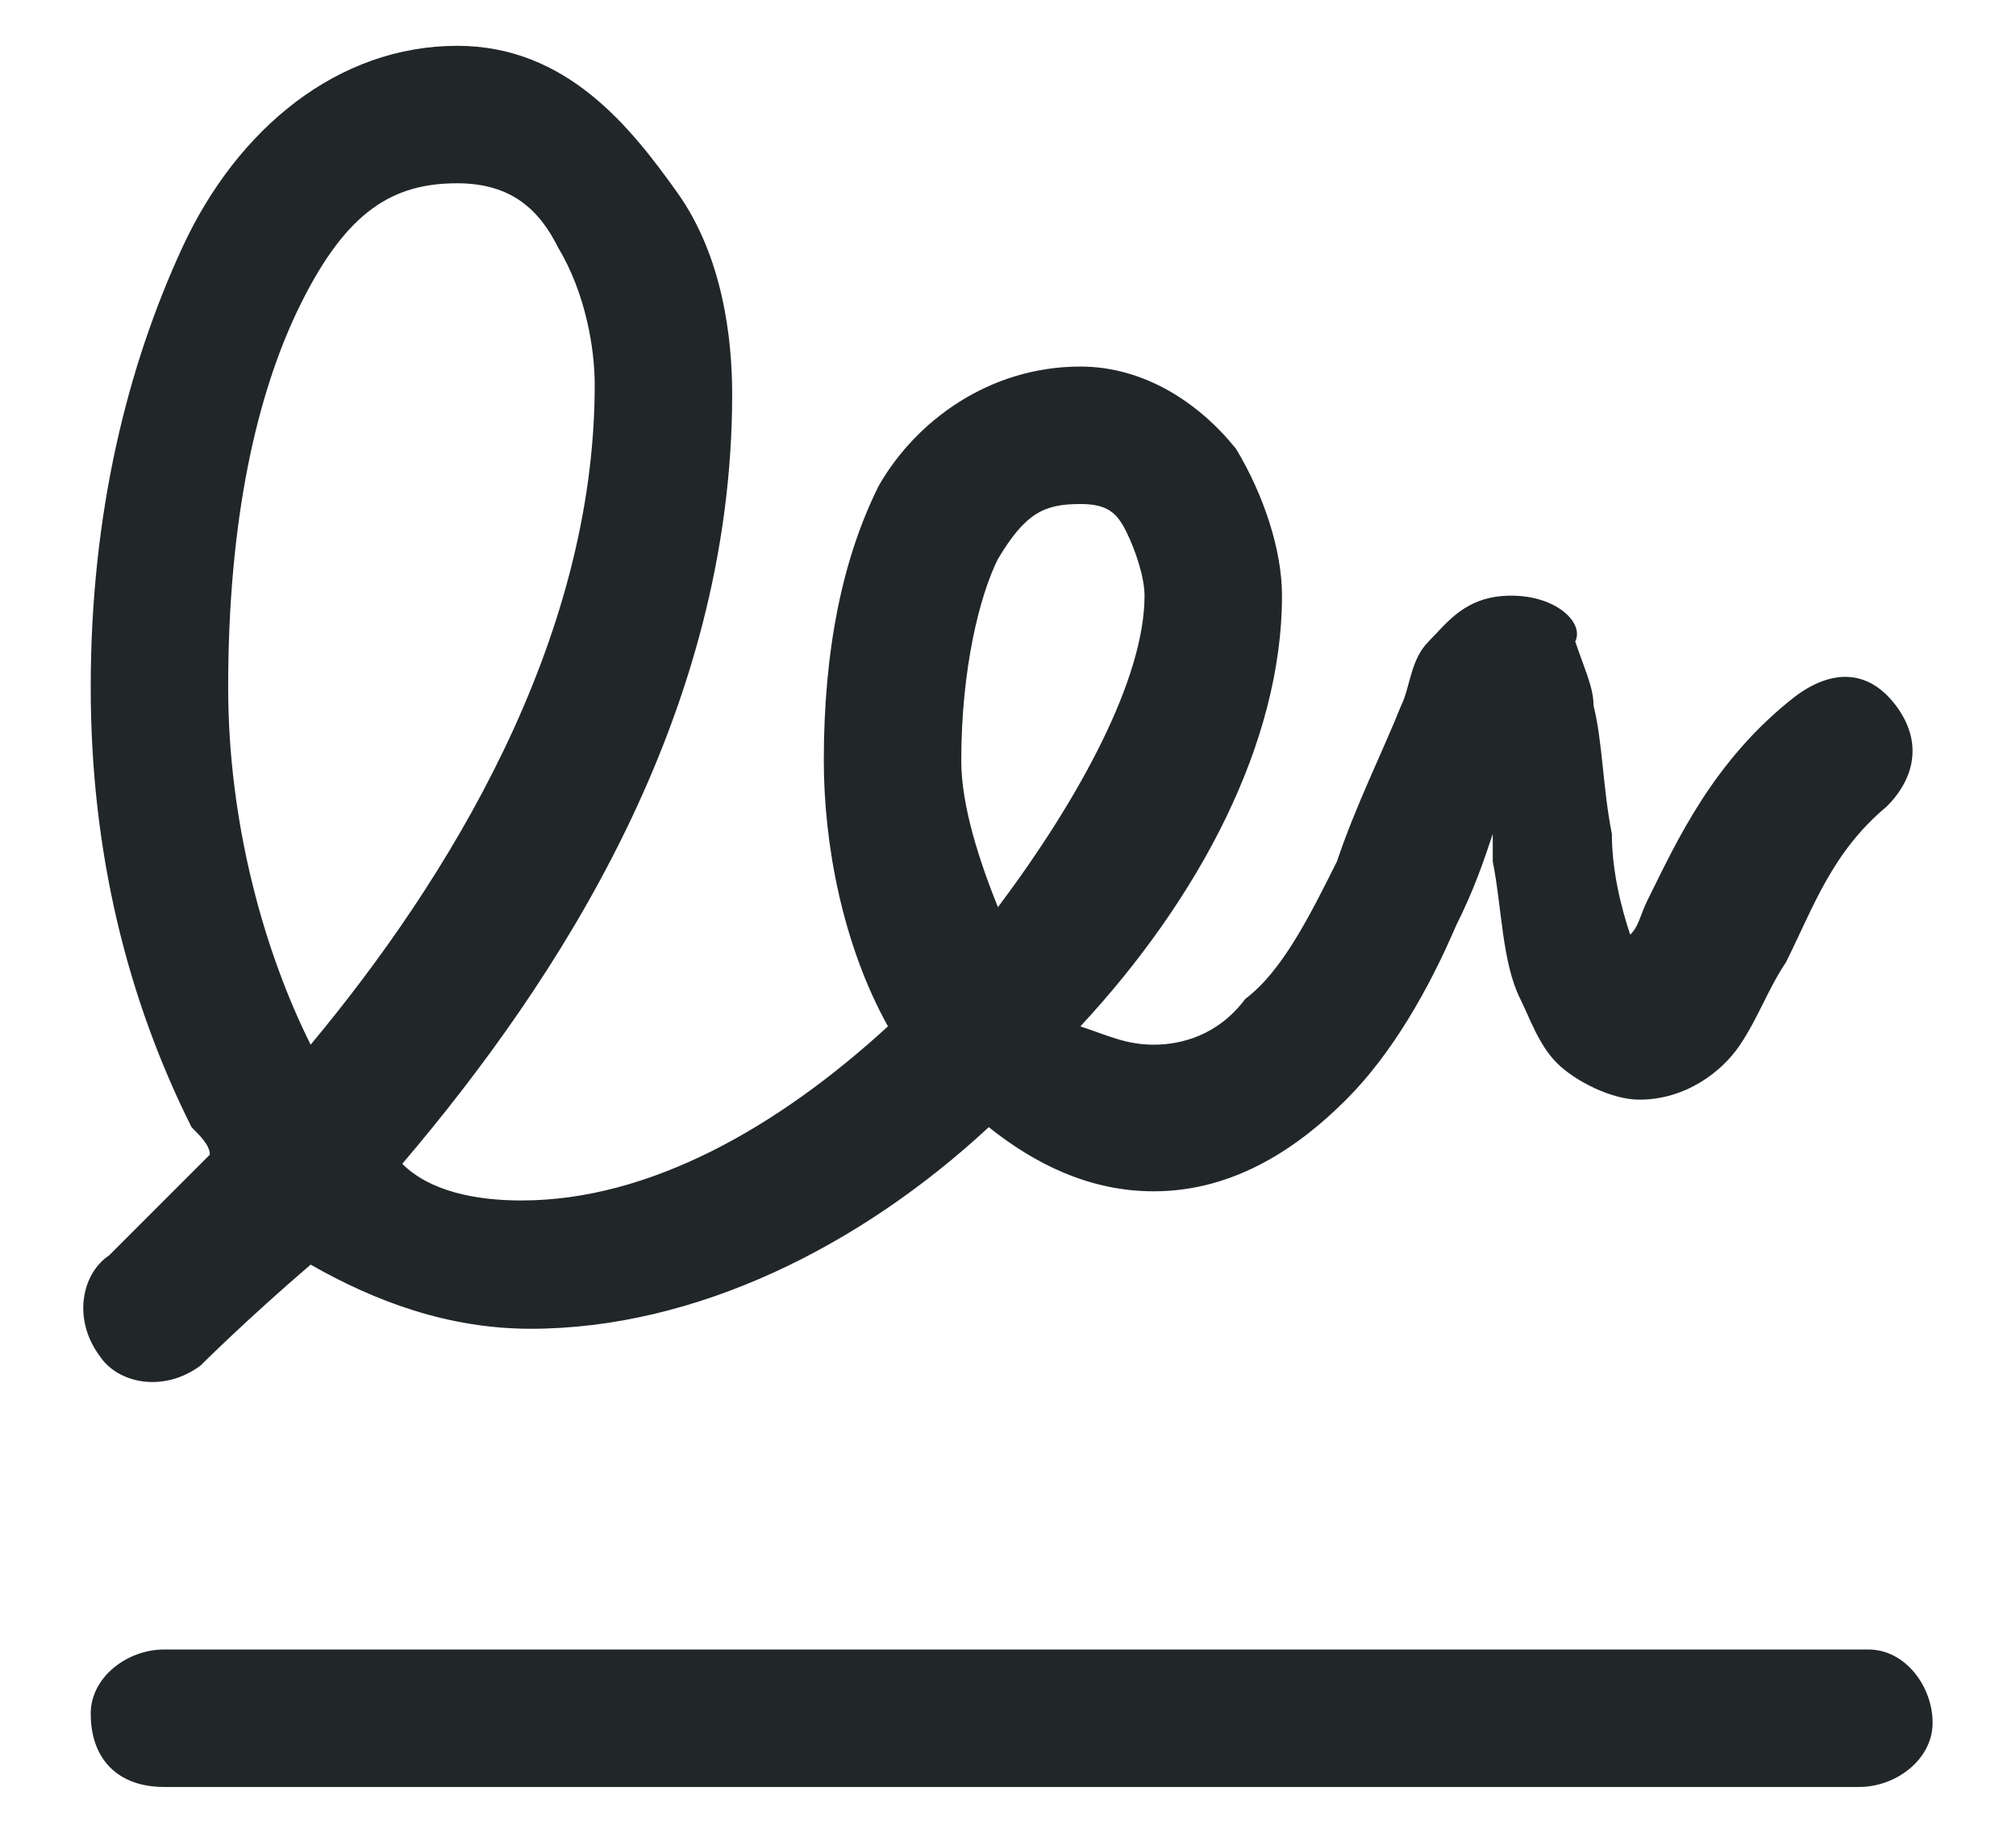
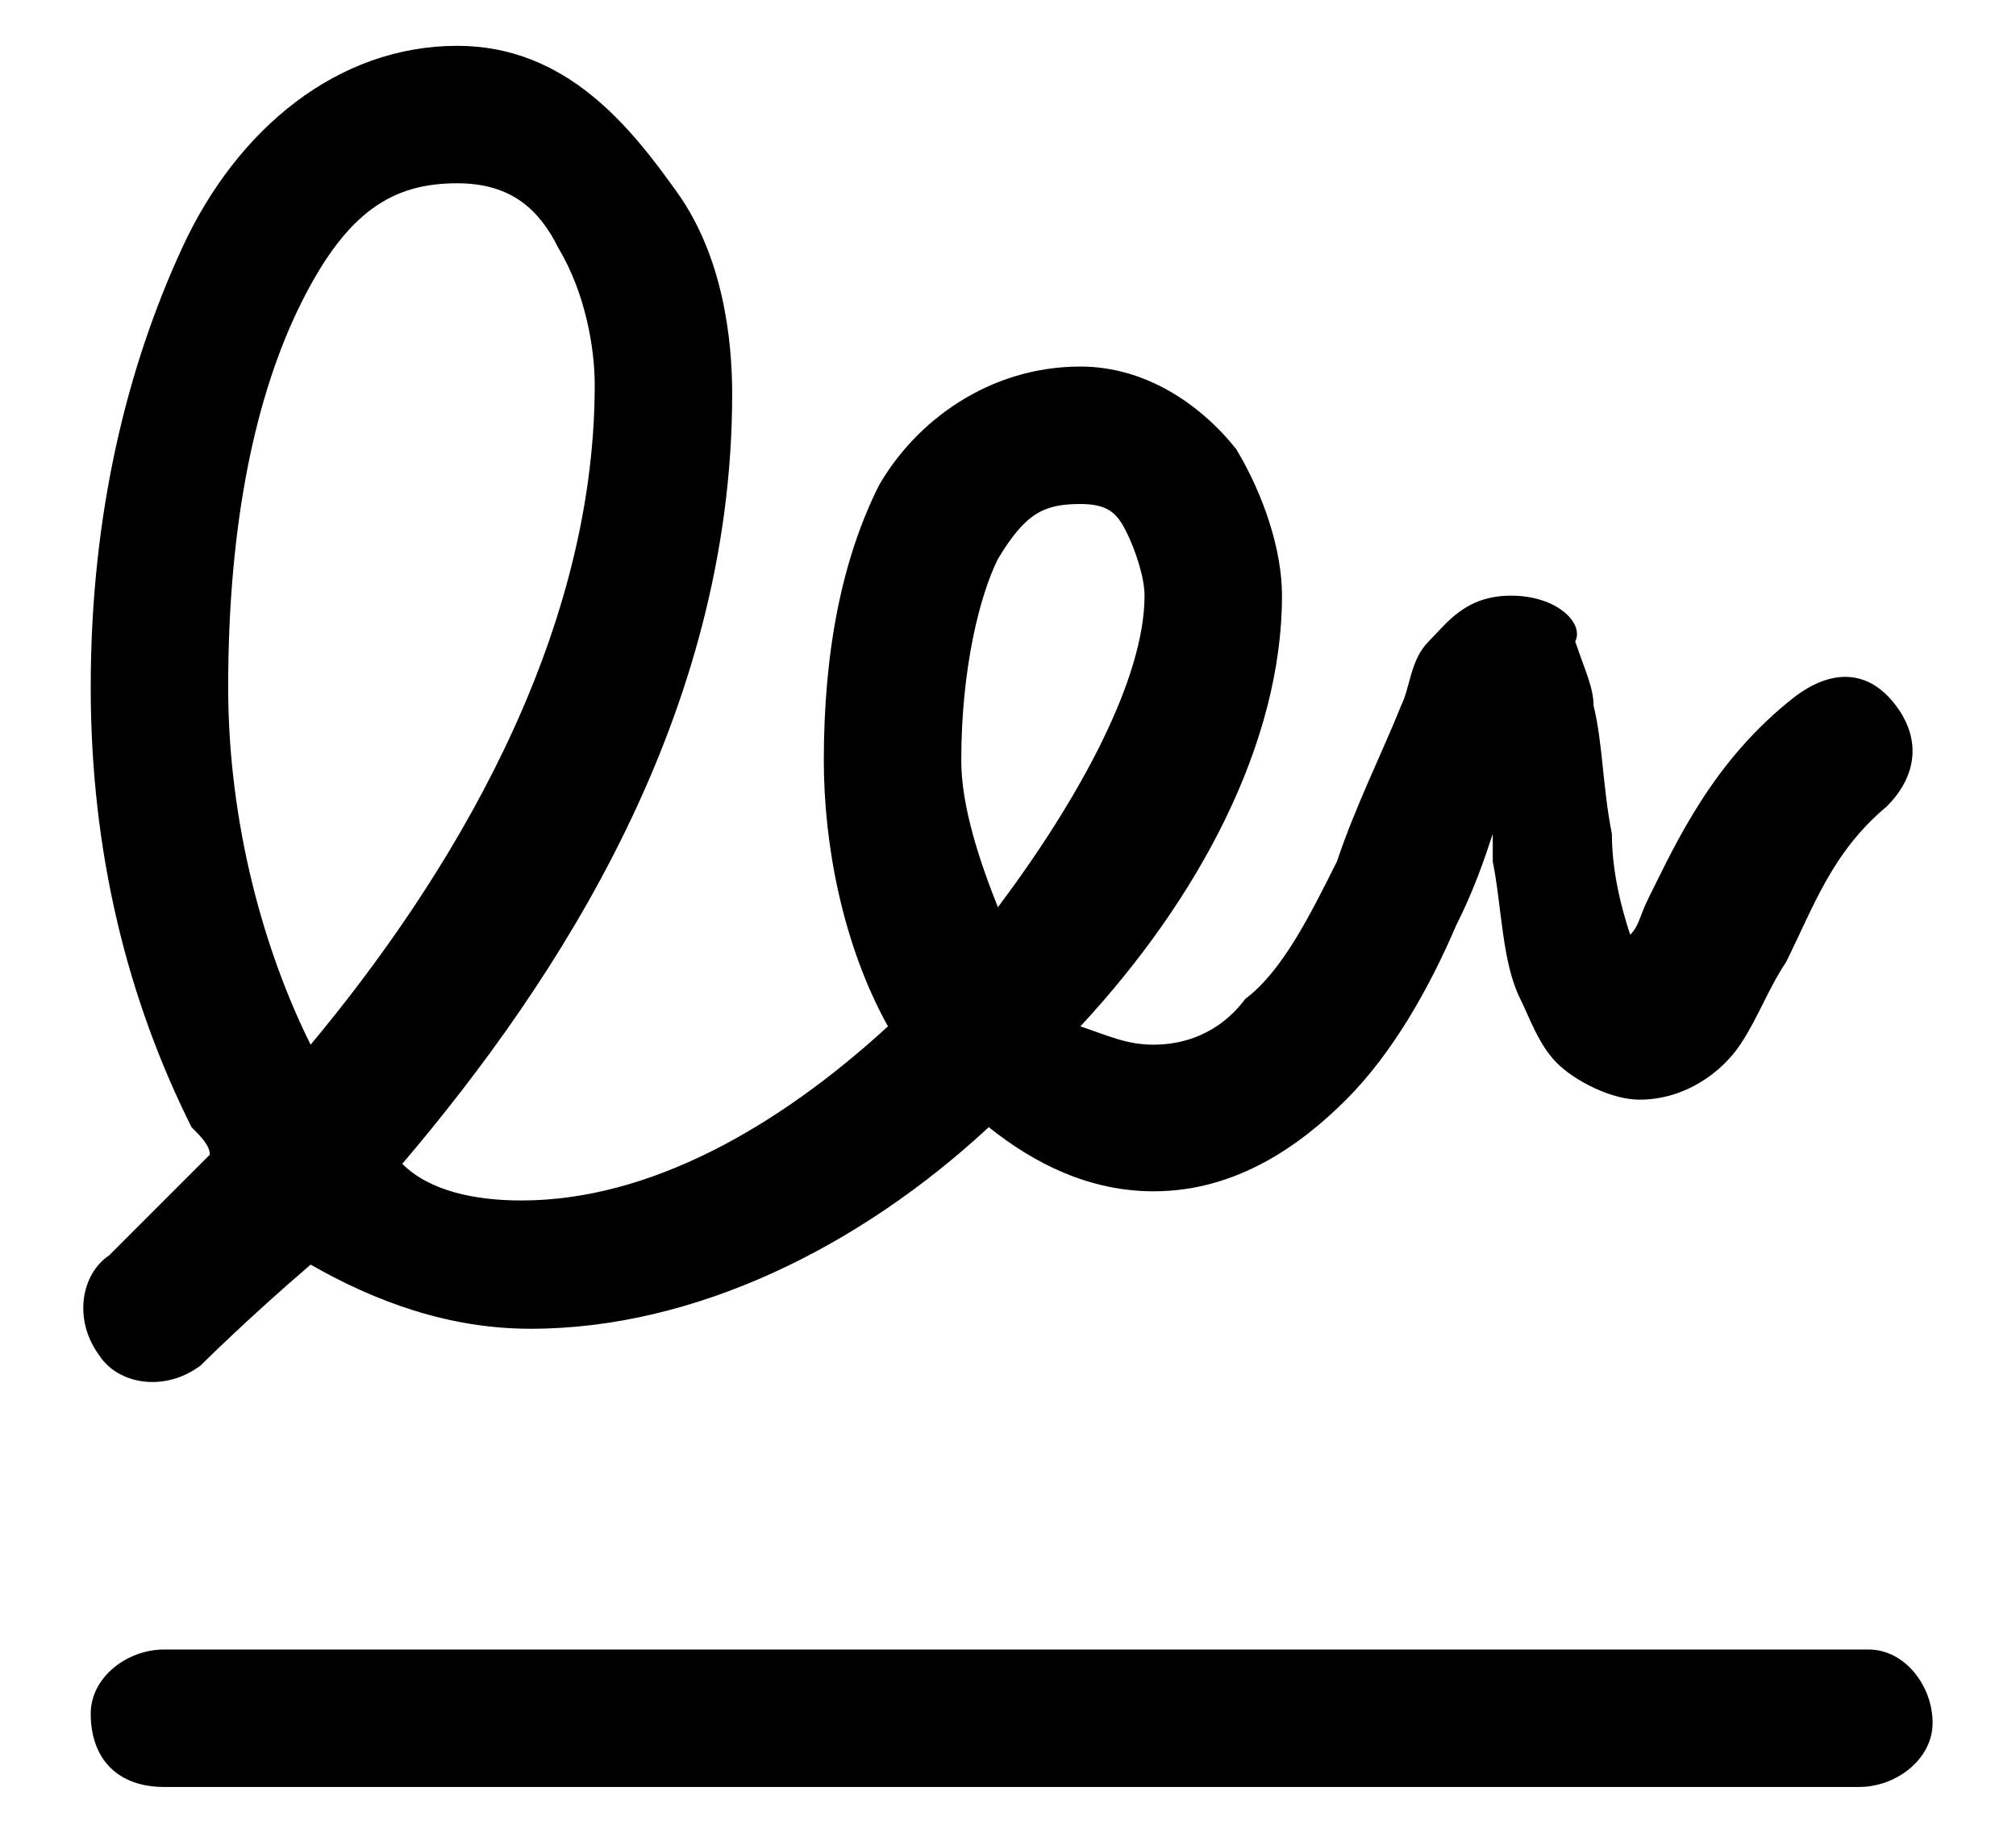
- <svg xmlns="http://www.w3.org/2000/svg" width="22" height="20" viewBox="0 0 22 20" fill="none">
-   <path d="M4.99 0.5C3.69 0.5 2.59 1.4 1.99 2.7C1.39 4 0.99 5.6 0.99 7.5C0.99 9.3 1.39 10.9 2.09 12.3C2.19 12.4 2.29 12.5 2.29 12.6C1.69 13.2 1.19 13.7 1.19 13.7C0.89 13.9 0.79 14.4 1.09 14.8C1.29 15.1 1.79 15.2 2.19 14.9C2.19 14.9 2.69 14.4 3.39 13.8C4.09 14.2 4.89 14.5 5.79 14.5C7.59 14.5 9.39 13.6 10.79 12.3C11.29 12.7 11.89 13 12.59 13C13.49 13 14.19 12.5 14.69 12C15.19 11.5 15.59 10.8 15.89 10.1C16.09 9.7 16.19 9.4 16.29 9.1C16.29 9.2 16.29 9.3 16.29 9.4C16.39 9.9 16.39 10.5 16.59 10.9C16.69 11.1 16.79 11.4 16.99 11.6C17.19 11.8 17.59 12 17.89 12C18.39 12 18.79 11.7 18.99 11.4C19.19 11.1 19.29 10.8 19.49 10.5C19.79 9.9 19.99 9.3 20.59 8.8C20.89 8.5 20.99 8.1 20.69 7.7C20.39 7.3 19.99 7.3 19.59 7.6C18.69 8.3 18.29 9.2 17.99 9.8C17.89 10 17.89 10.1 17.79 10.2C17.69 9.9 17.59 9.5 17.59 9.1C17.49 8.6 17.49 8.1 17.39 7.7C17.39 7.5 17.29 7.3 17.19 7C17.29 6.8 16.99 6.5 16.49 6.5C15.99 6.5 15.79 6.8 15.59 7C15.39 7.2 15.39 7.5 15.29 7.7C15.09 8.2 14.79 8.8 14.59 9.4C14.29 10 13.99 10.6 13.59 10.9C13.29 11.3 12.89 11.4 12.59 11.4C12.29 11.4 12.09 11.3 11.79 11.2C13.09 9.8 13.99 8.1 13.99 6.5C13.99 6 13.79 5.4 13.49 4.9C13.09 4.4 12.49 4 11.79 4C10.79 4 9.99 4.6 9.59 5.3C9.19 6.1 8.99 7.1 8.99 8.3C8.99 9.2 9.19 10.3 9.69 11.2C8.49 12.3 7.09 13.1 5.69 13.1C5.19 13.1 4.69 13 4.39 12.7C6.09 10.7 7.99 7.8 7.99 4.3C7.99 3.7 7.89 2.8 7.39 2.1C6.89 1.4 6.19 0.5 4.99 0.5ZM4.99 2C5.59 2 5.89 2.3 6.09 2.7C6.39 3.2 6.49 3.8 6.49 4.2C6.49 7 4.89 9.6 3.39 11.4C2.89 10.4 2.49 9 2.49 7.5C2.49 5.7 2.79 4.3 3.29 3.3C3.79 2.3 4.29 2 4.99 2ZM11.79 5.5C12.09 5.5 12.19 5.6 12.29 5.8C12.39 6 12.49 6.3 12.49 6.5C12.49 7.4 11.79 8.7 10.89 9.9C10.69 9.4 10.49 8.8 10.49 8.3C10.49 7.3 10.69 6.5 10.89 6.1C11.19 5.6 11.39 5.5 11.79 5.5ZM1.79 18C1.39 18 0.99 18.3 0.99 18.7C0.99 19.2 1.29 19.5 1.79 19.5H20.29C20.69 19.5 21.09 19.2 21.09 18.8C21.09 18.4 20.79 18 20.39 18H1.79Z" fill="#212629" />
+ <svg xmlns="http://www.w3.org/2000/svg" viewBox="0 0 22 20">
+   <path d="M4.99 0.5C3.69 0.5 2.59 1.4 1.99 2.7C1.39 4 0.99 5.6 0.99 7.5C0.99 9.3 1.39 10.9 2.09 12.3C2.19 12.4 2.29 12.5 2.29 12.6C1.69 13.2 1.19 13.7 1.19 13.7C0.89 13.9 0.79 14.4 1.09 14.8C1.29 15.1 1.79 15.2 2.19 14.9C2.19 14.9 2.69 14.4 3.39 13.8C4.09 14.2 4.89 14.5 5.79 14.5C7.59 14.5 9.39 13.6 10.79 12.3C11.29 12.7 11.89 13 12.59 13C13.49 13 14.19 12.5 14.69 12C15.19 11.5 15.59 10.8 15.89 10.1C16.09 9.7 16.19 9.4 16.29 9.1C16.29 9.2 16.29 9.3 16.29 9.4C16.39 9.9 16.39 10.5 16.59 10.9C16.69 11.1 16.79 11.4 16.99 11.6C17.19 11.8 17.59 12 17.89 12C18.39 12 18.79 11.7 18.99 11.4C19.19 11.1 19.29 10.8 19.49 10.5C19.79 9.9 19.99 9.3 20.59 8.8C20.89 8.5 20.99 8.1 20.69 7.7C20.39 7.3 19.99 7.3 19.59 7.6C18.69 8.3 18.29 9.2 17.99 9.8C17.89 10 17.89 10.1 17.79 10.2C17.69 9.9 17.59 9.5 17.59 9.1C17.49 8.6 17.49 8.1 17.39 7.7C17.39 7.5 17.29 7.3 17.19 7C17.29 6.8 16.99 6.5 16.49 6.5C15.99 6.5 15.79 6.8 15.59 7C15.39 7.2 15.39 7.5 15.29 7.7C15.09 8.2 14.79 8.8 14.59 9.4C14.29 10 13.99 10.6 13.59 10.9C13.29 11.3 12.89 11.4 12.59 11.4C12.29 11.4 12.09 11.3 11.79 11.2C13.09 9.8 13.99 8.1 13.99 6.5C13.99 6 13.79 5.4 13.49 4.9C13.09 4.4 12.49 4 11.79 4C10.79 4 9.99 4.6 9.59 5.3C9.19 6.1 8.99 7.1 8.99 8.3C8.99 9.2 9.19 10.3 9.69 11.2C8.49 12.3 7.09 13.1 5.69 13.1C5.19 13.1 4.69 13 4.39 12.7C6.09 10.7 7.99 7.8 7.99 4.3C7.99 3.7 7.89 2.8 7.39 2.1C6.89 1.4 6.19 0.5 4.99 0.5ZM4.99 2C5.59 2 5.89 2.3 6.09 2.7C6.39 3.2 6.49 3.8 6.49 4.2C6.49 7 4.89 9.6 3.39 11.4C2.89 10.4 2.49 9 2.49 7.5C2.49 5.7 2.79 4.3 3.29 3.3C3.79 2.3 4.29 2 4.99 2ZM11.79 5.5C12.09 5.5 12.19 5.6 12.29 5.8C12.39 6 12.49 6.3 12.49 6.5C12.49 7.4 11.79 8.7 10.89 9.9C10.69 9.4 10.49 8.8 10.49 8.3C10.49 7.3 10.69 6.5 10.89 6.1C11.19 5.6 11.39 5.5 11.79 5.5ZM1.79 18C1.39 18 0.99 18.3 0.99 18.7C0.99 19.2 1.29 19.5 1.79 19.5H20.29C20.69 19.5 21.09 19.2 21.09 18.8C21.09 18.4 20.79 18 20.39 18H1.79Z" />
</svg>
